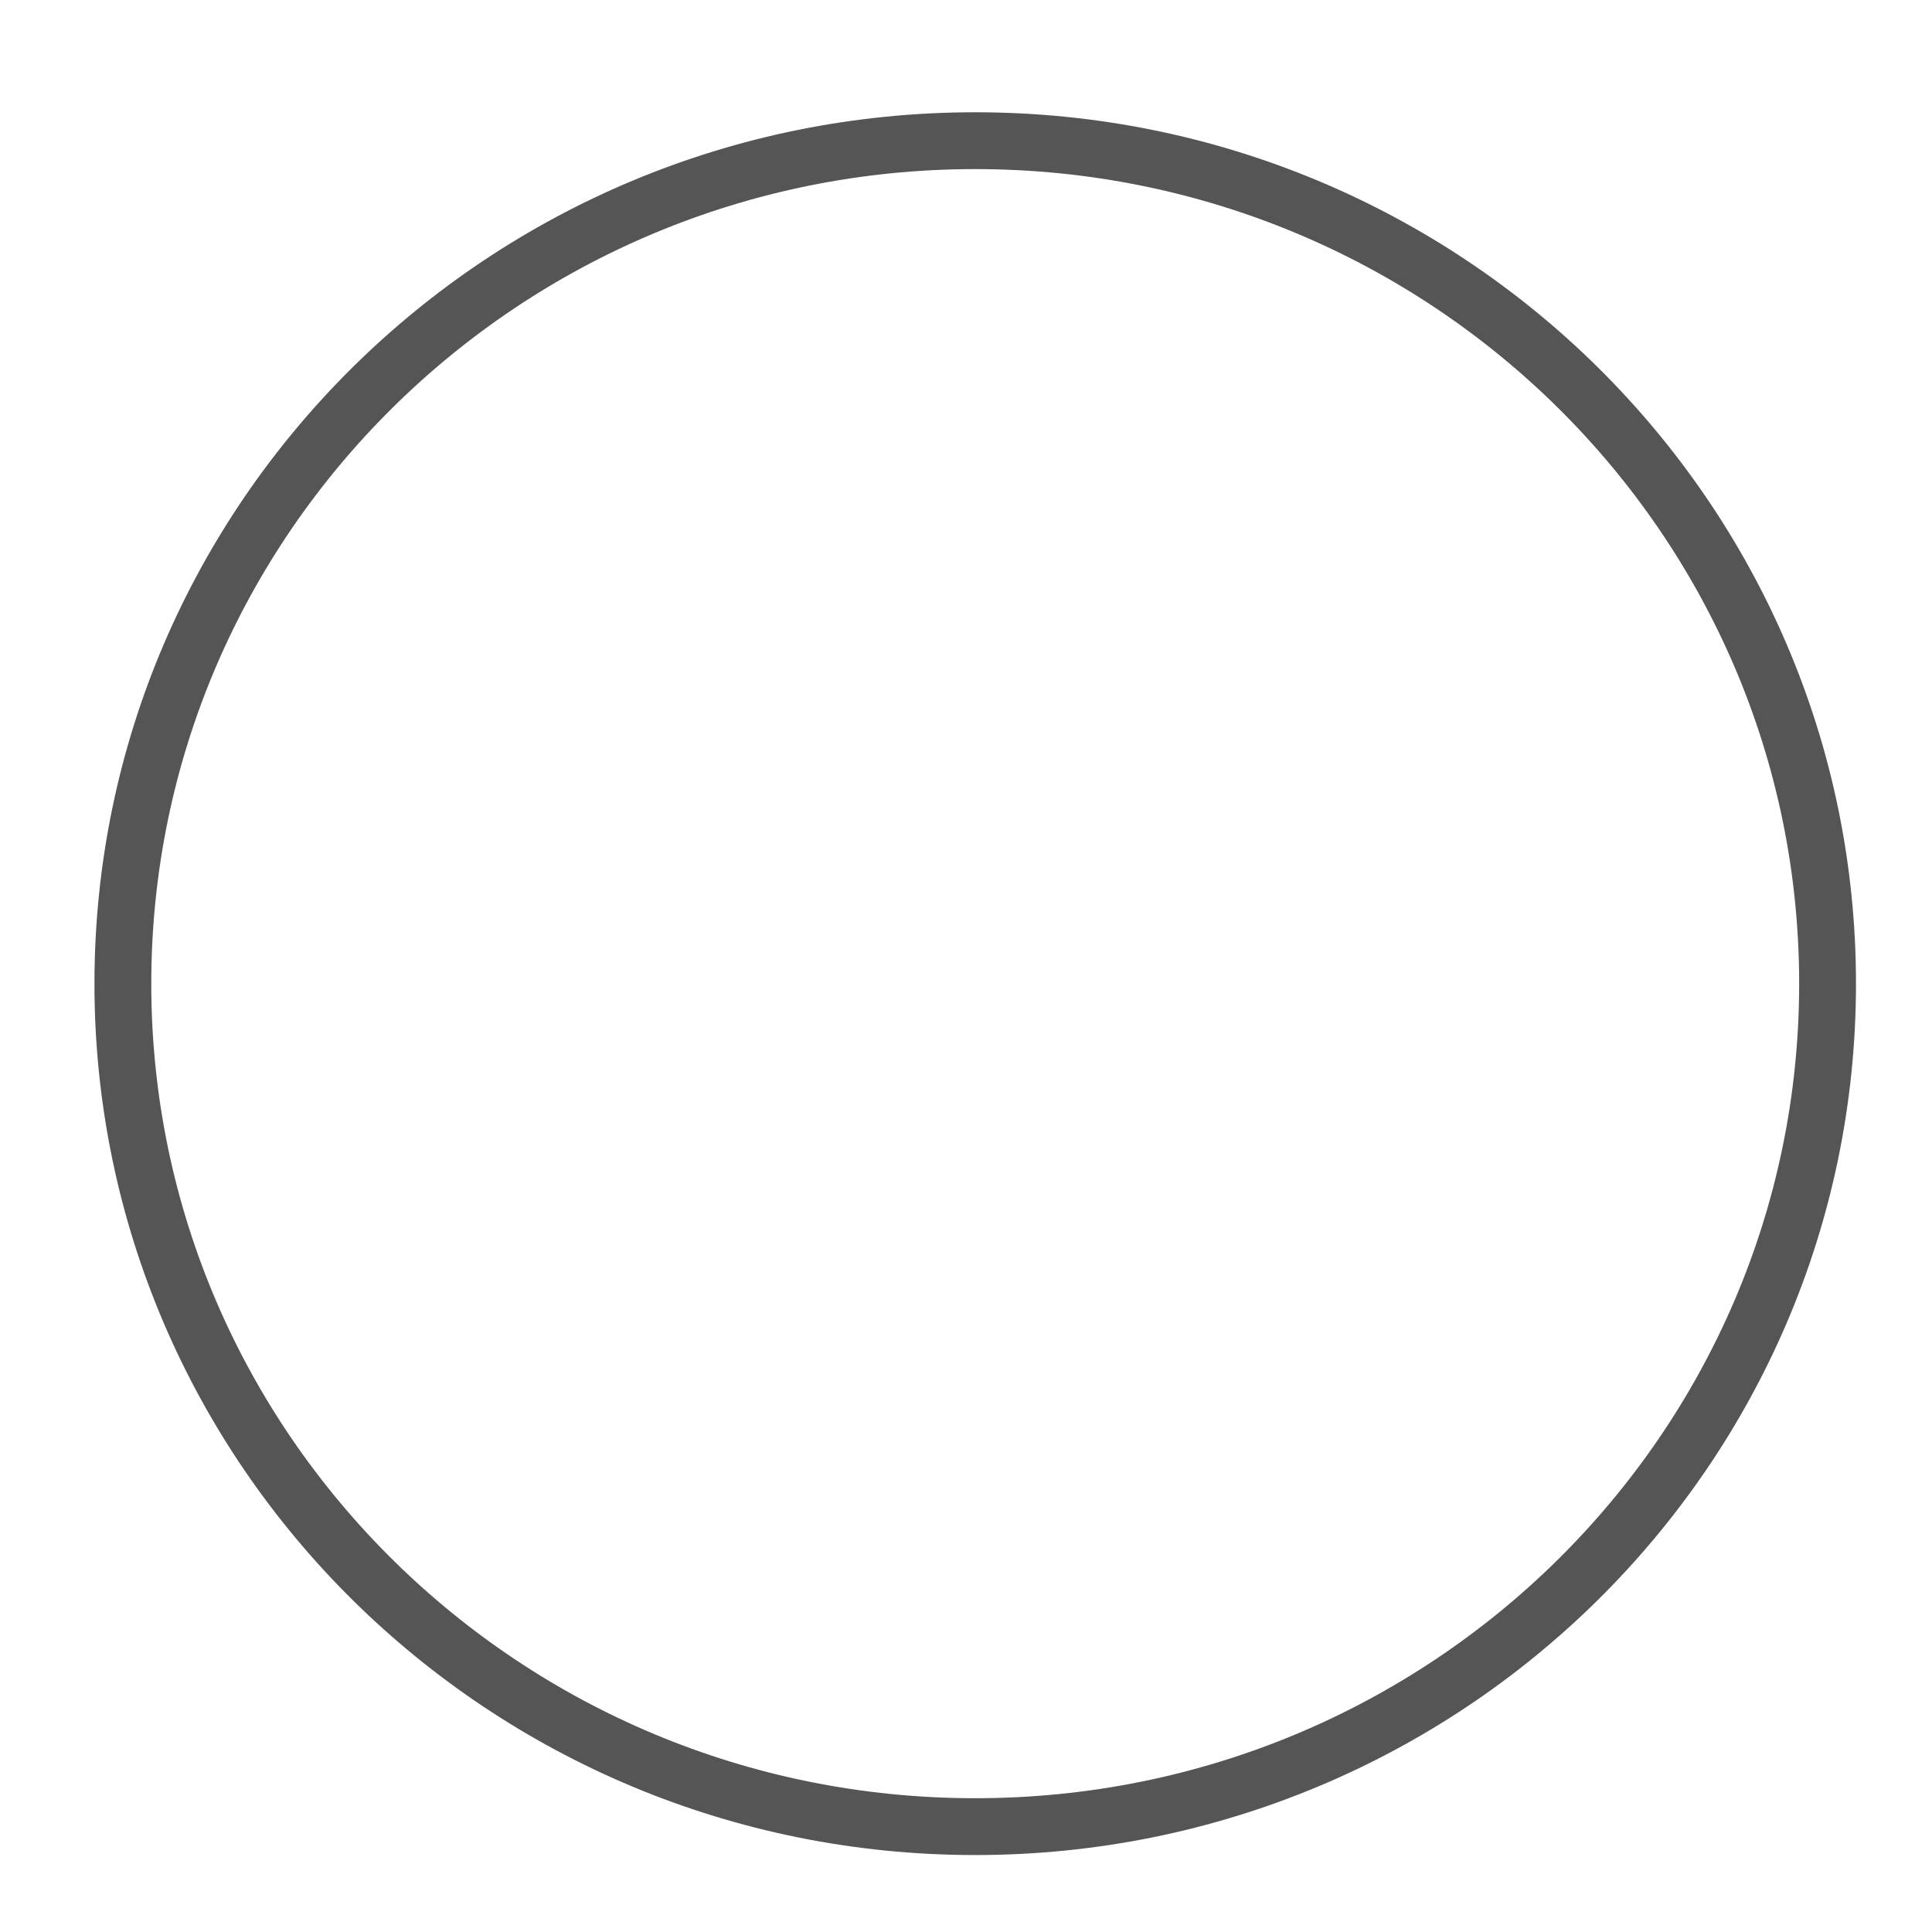
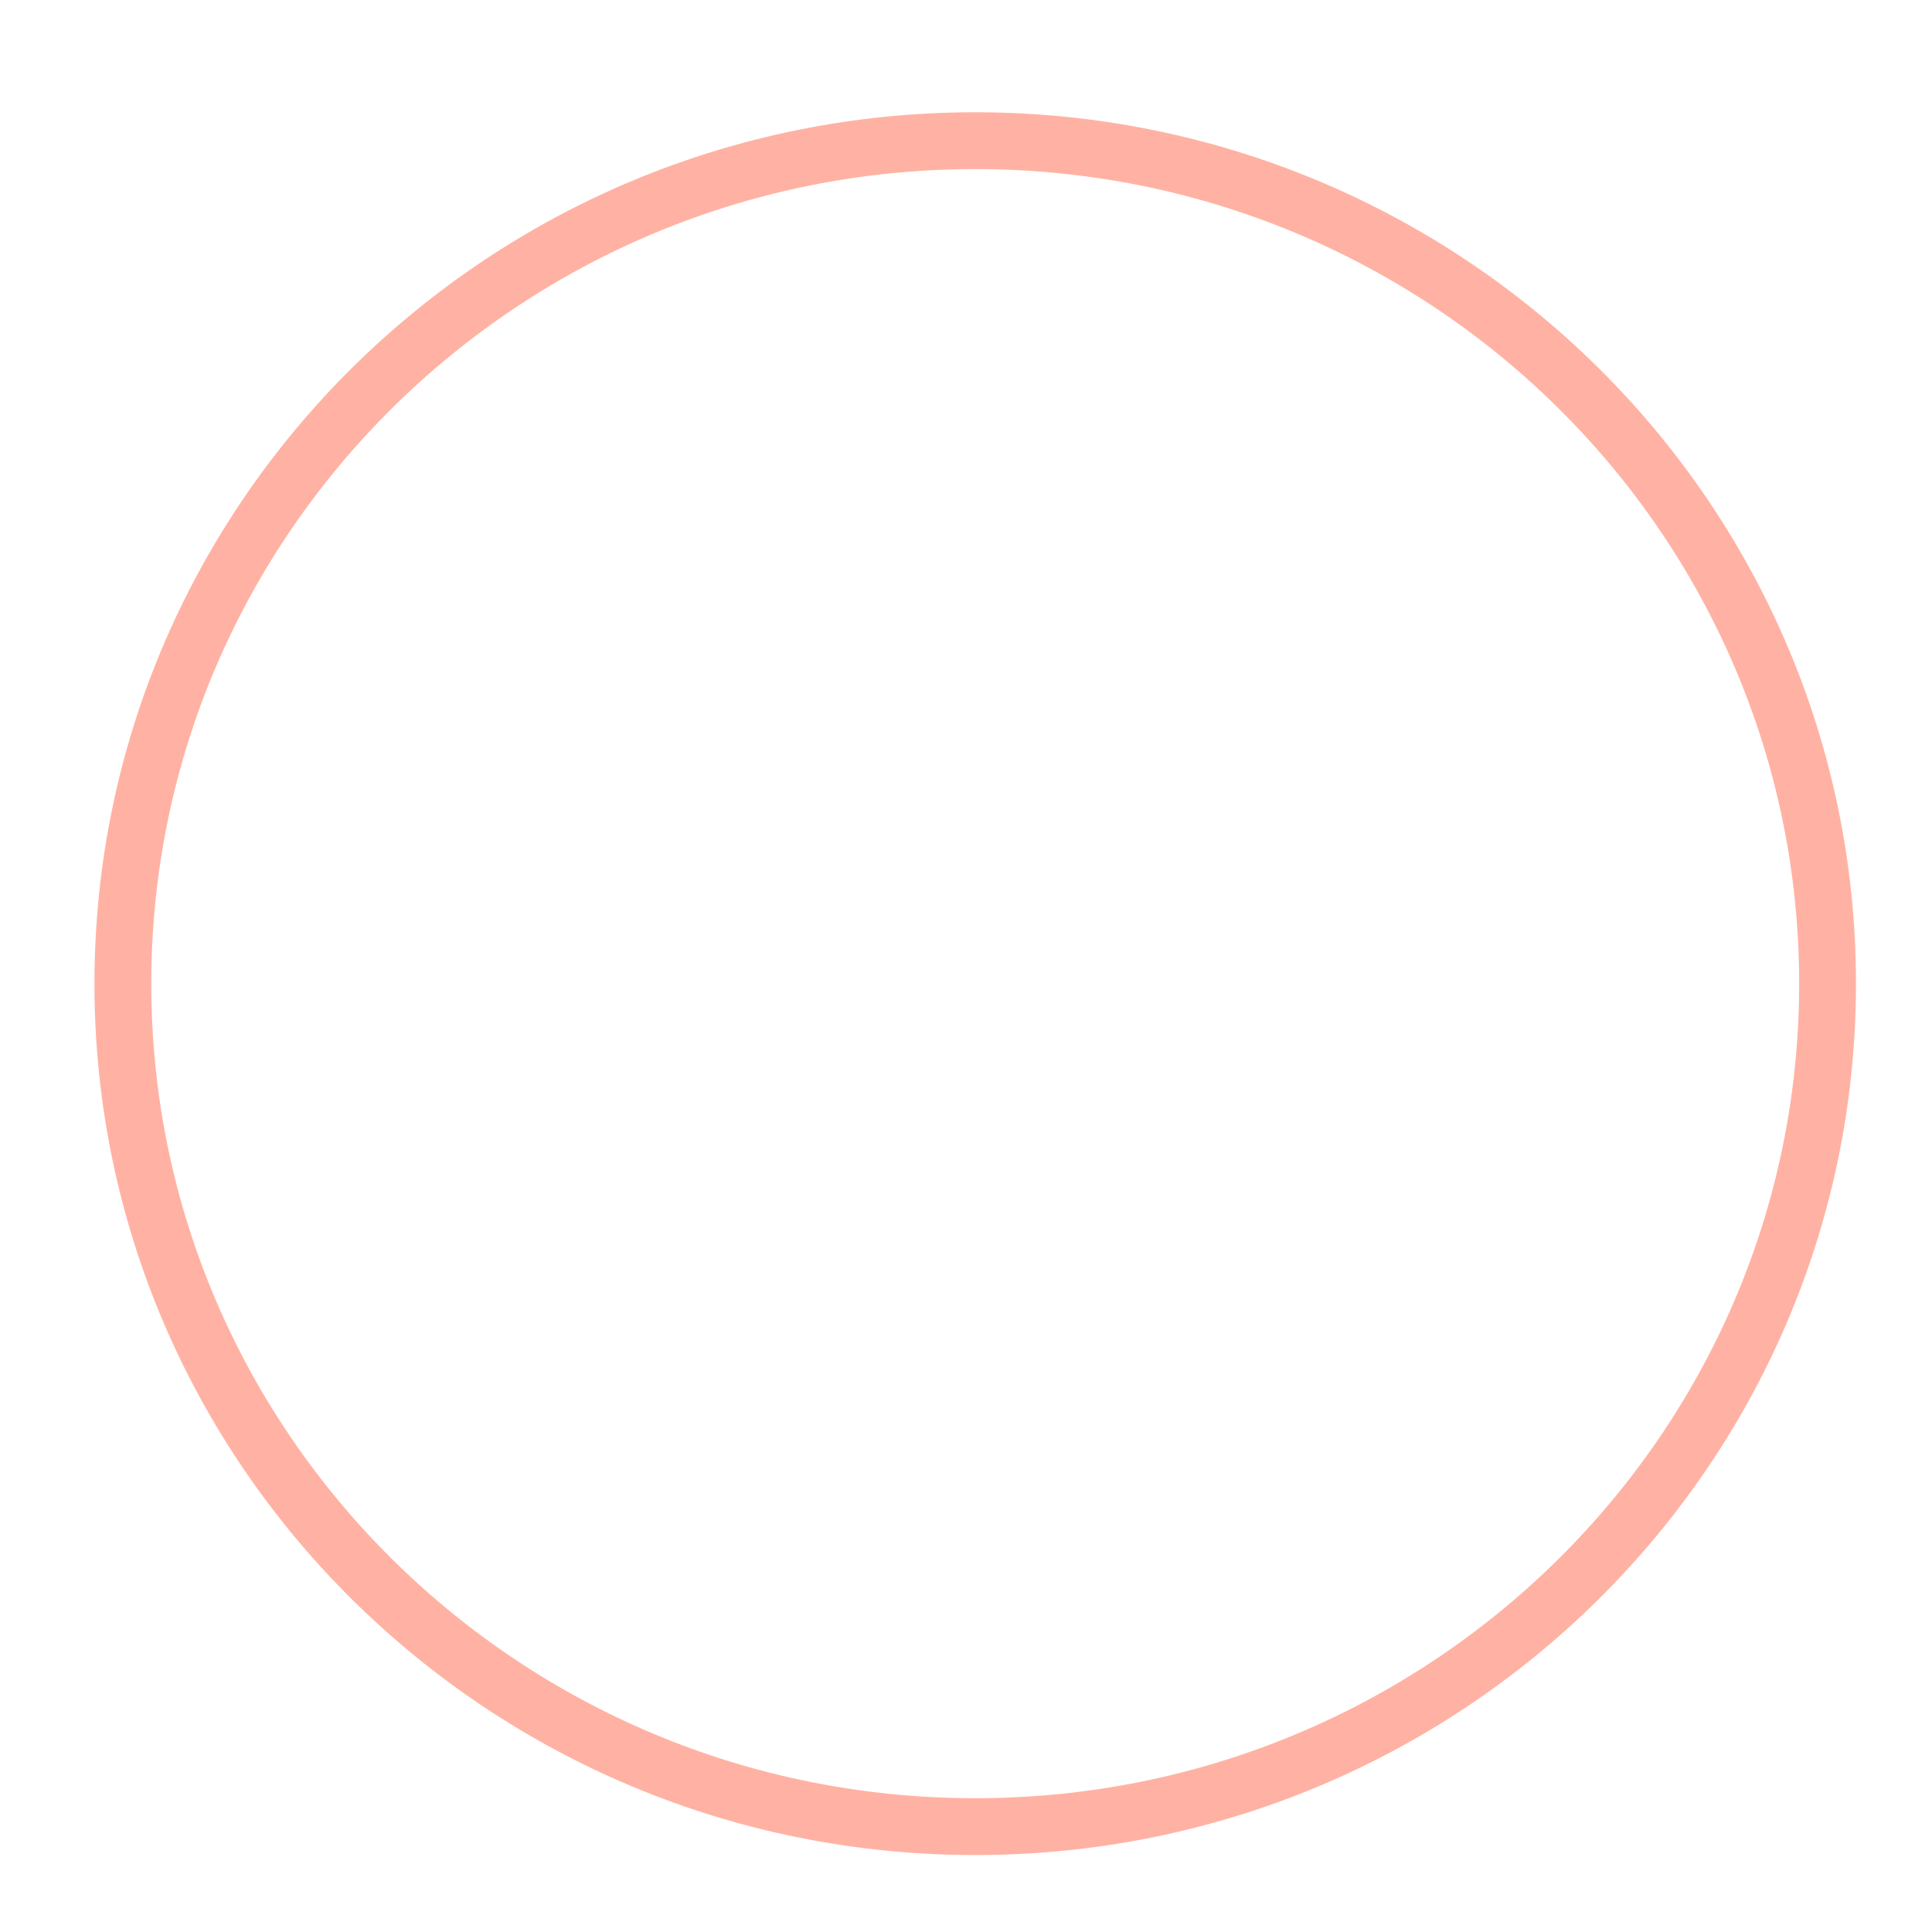
<svg xmlns="http://www.w3.org/2000/svg" width="34px" height="34px" viewBox="0 0 34 34" version="1.1">
  <defs />
  <g id="UI" stroke="none" stroke-width="1" fill="none" fill-rule="evenodd">
-     <g id="Version-6-fonts" transform="translate(-920, -24)" stroke="#555" stroke-width="1">
+     <g id="Version-6-fonts" transform="translate(-920, -24)" stroke="#ffb2a3" stroke-width="1">
      <g id="SettingsCondensed" transform="translate(922, 25)">
        <g id="Record" transform="translate(0.16218, 1.475736)">
          <ellipse id="Record-Button" cx="15" cy="14.835" rx="15" ry="14.835" />
        </g>
      </g>
    </g>
  </g>
</svg>
